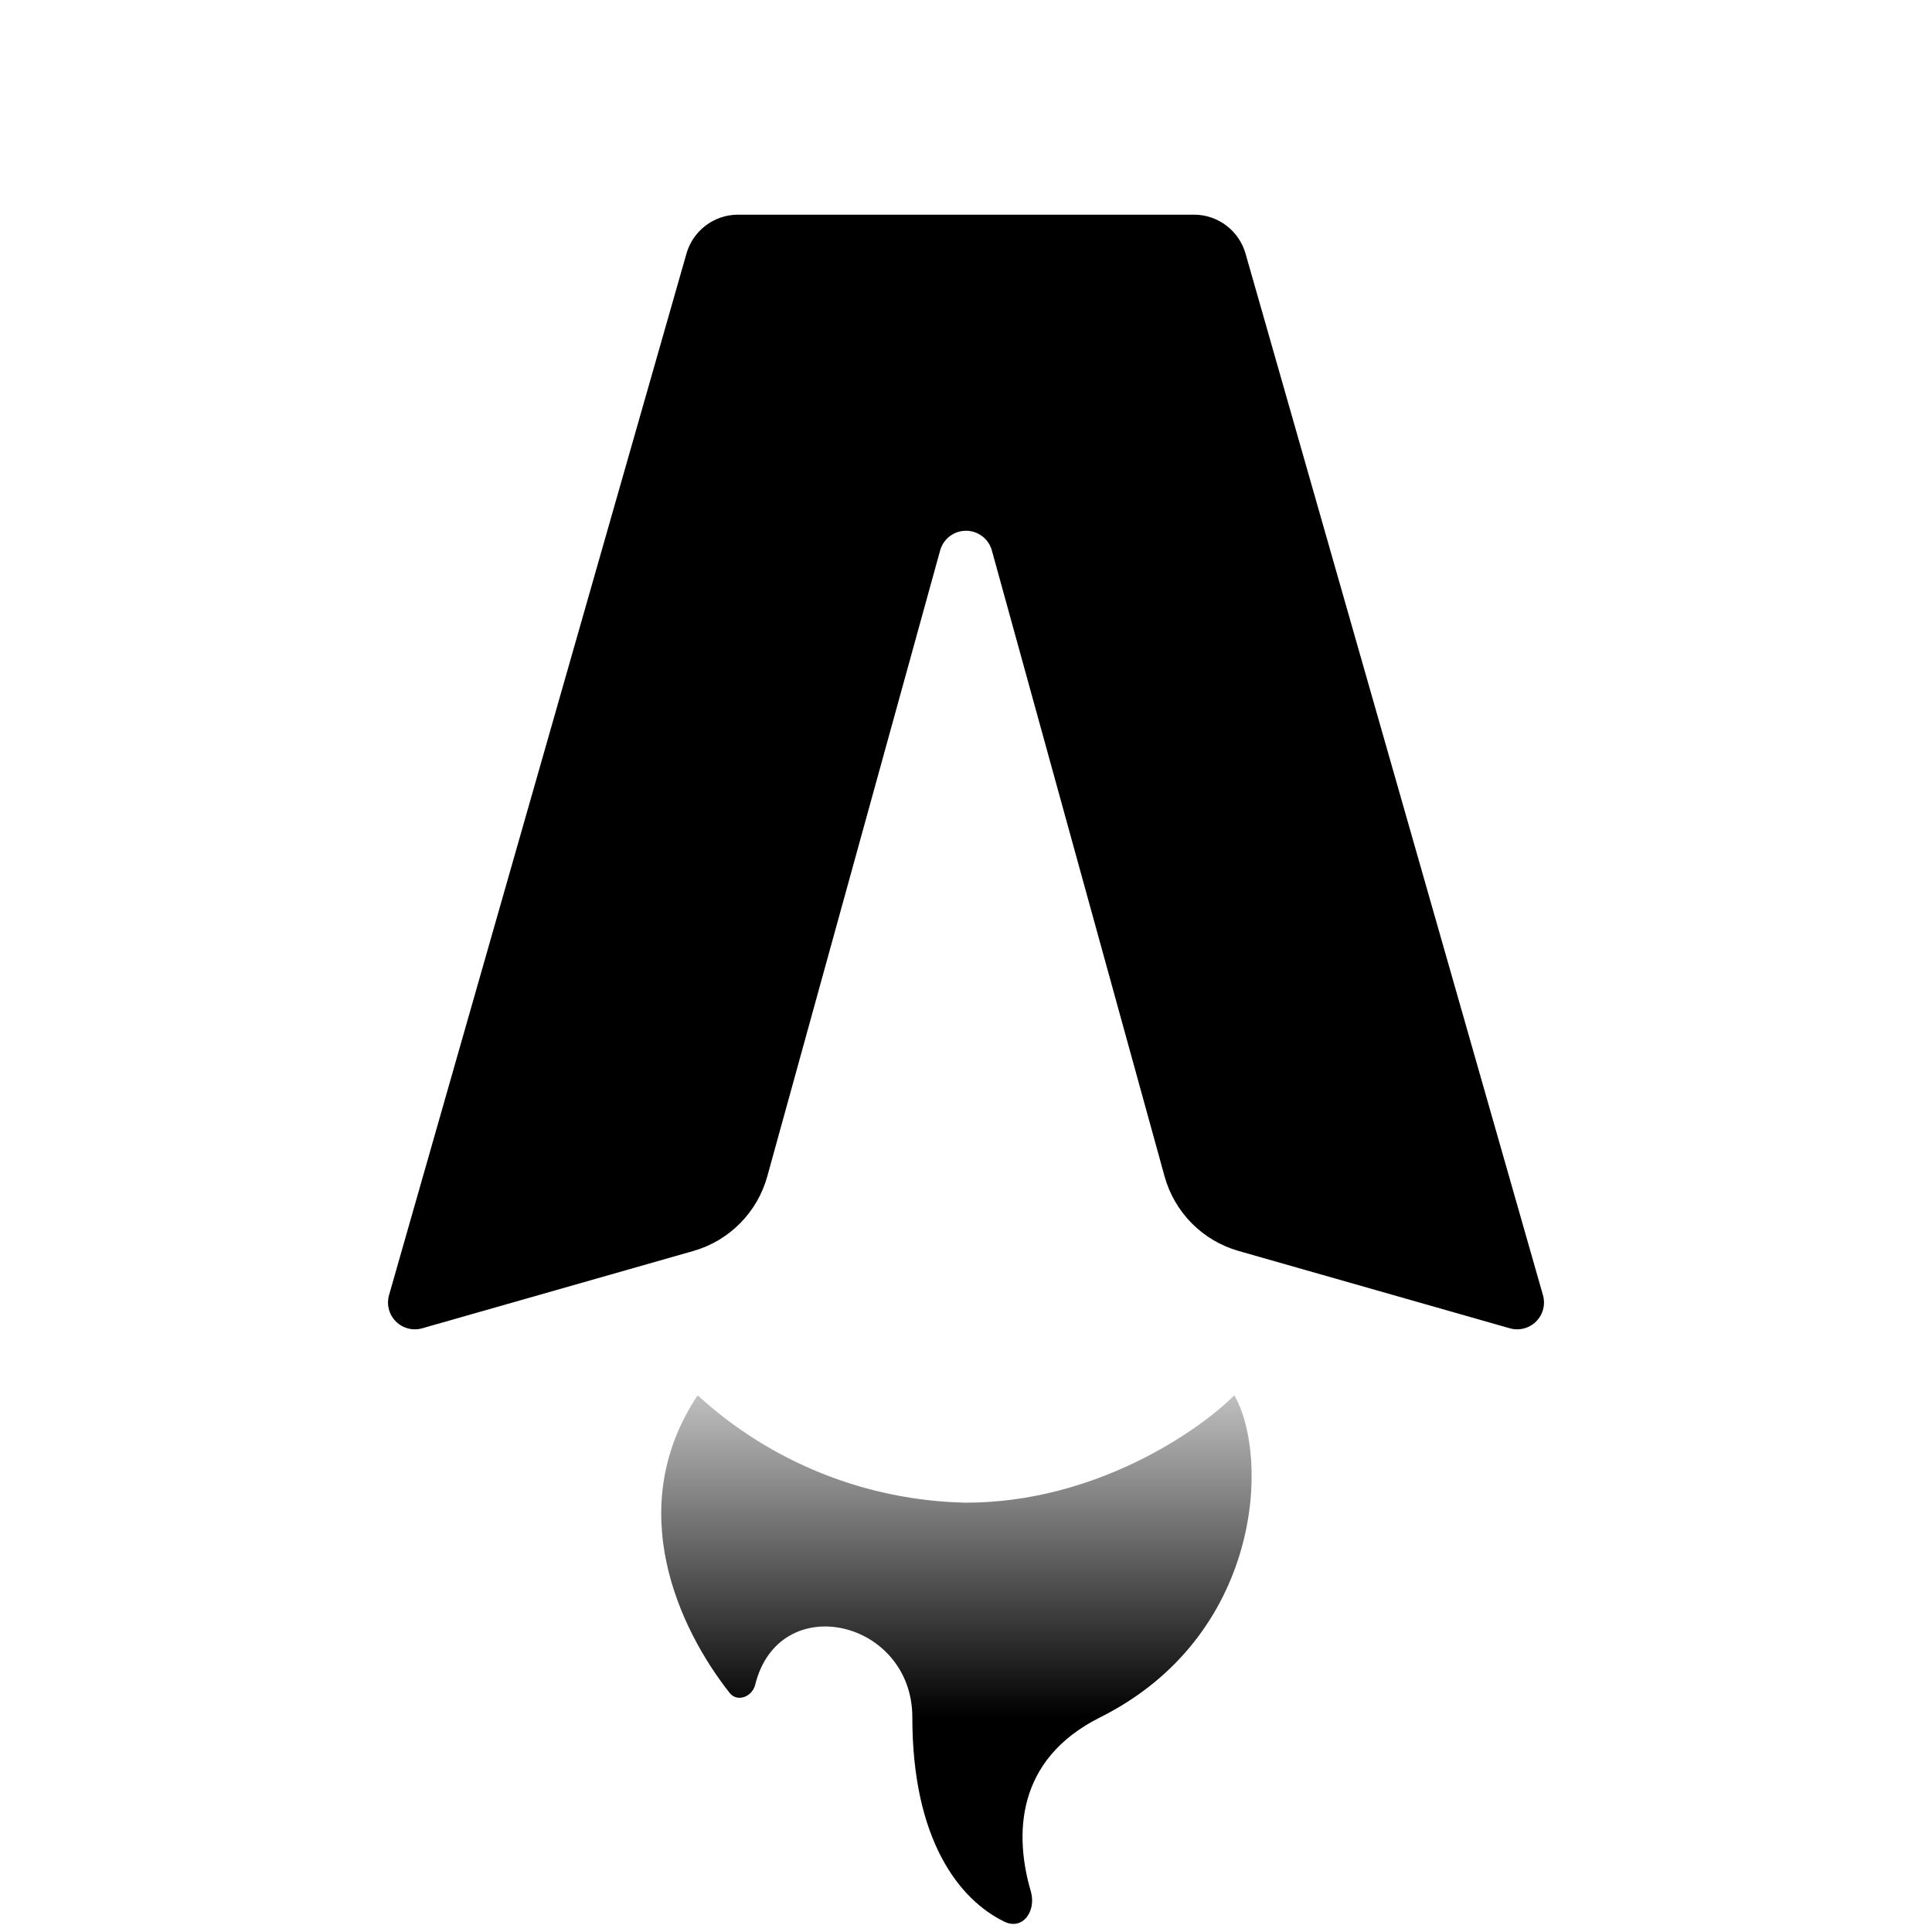
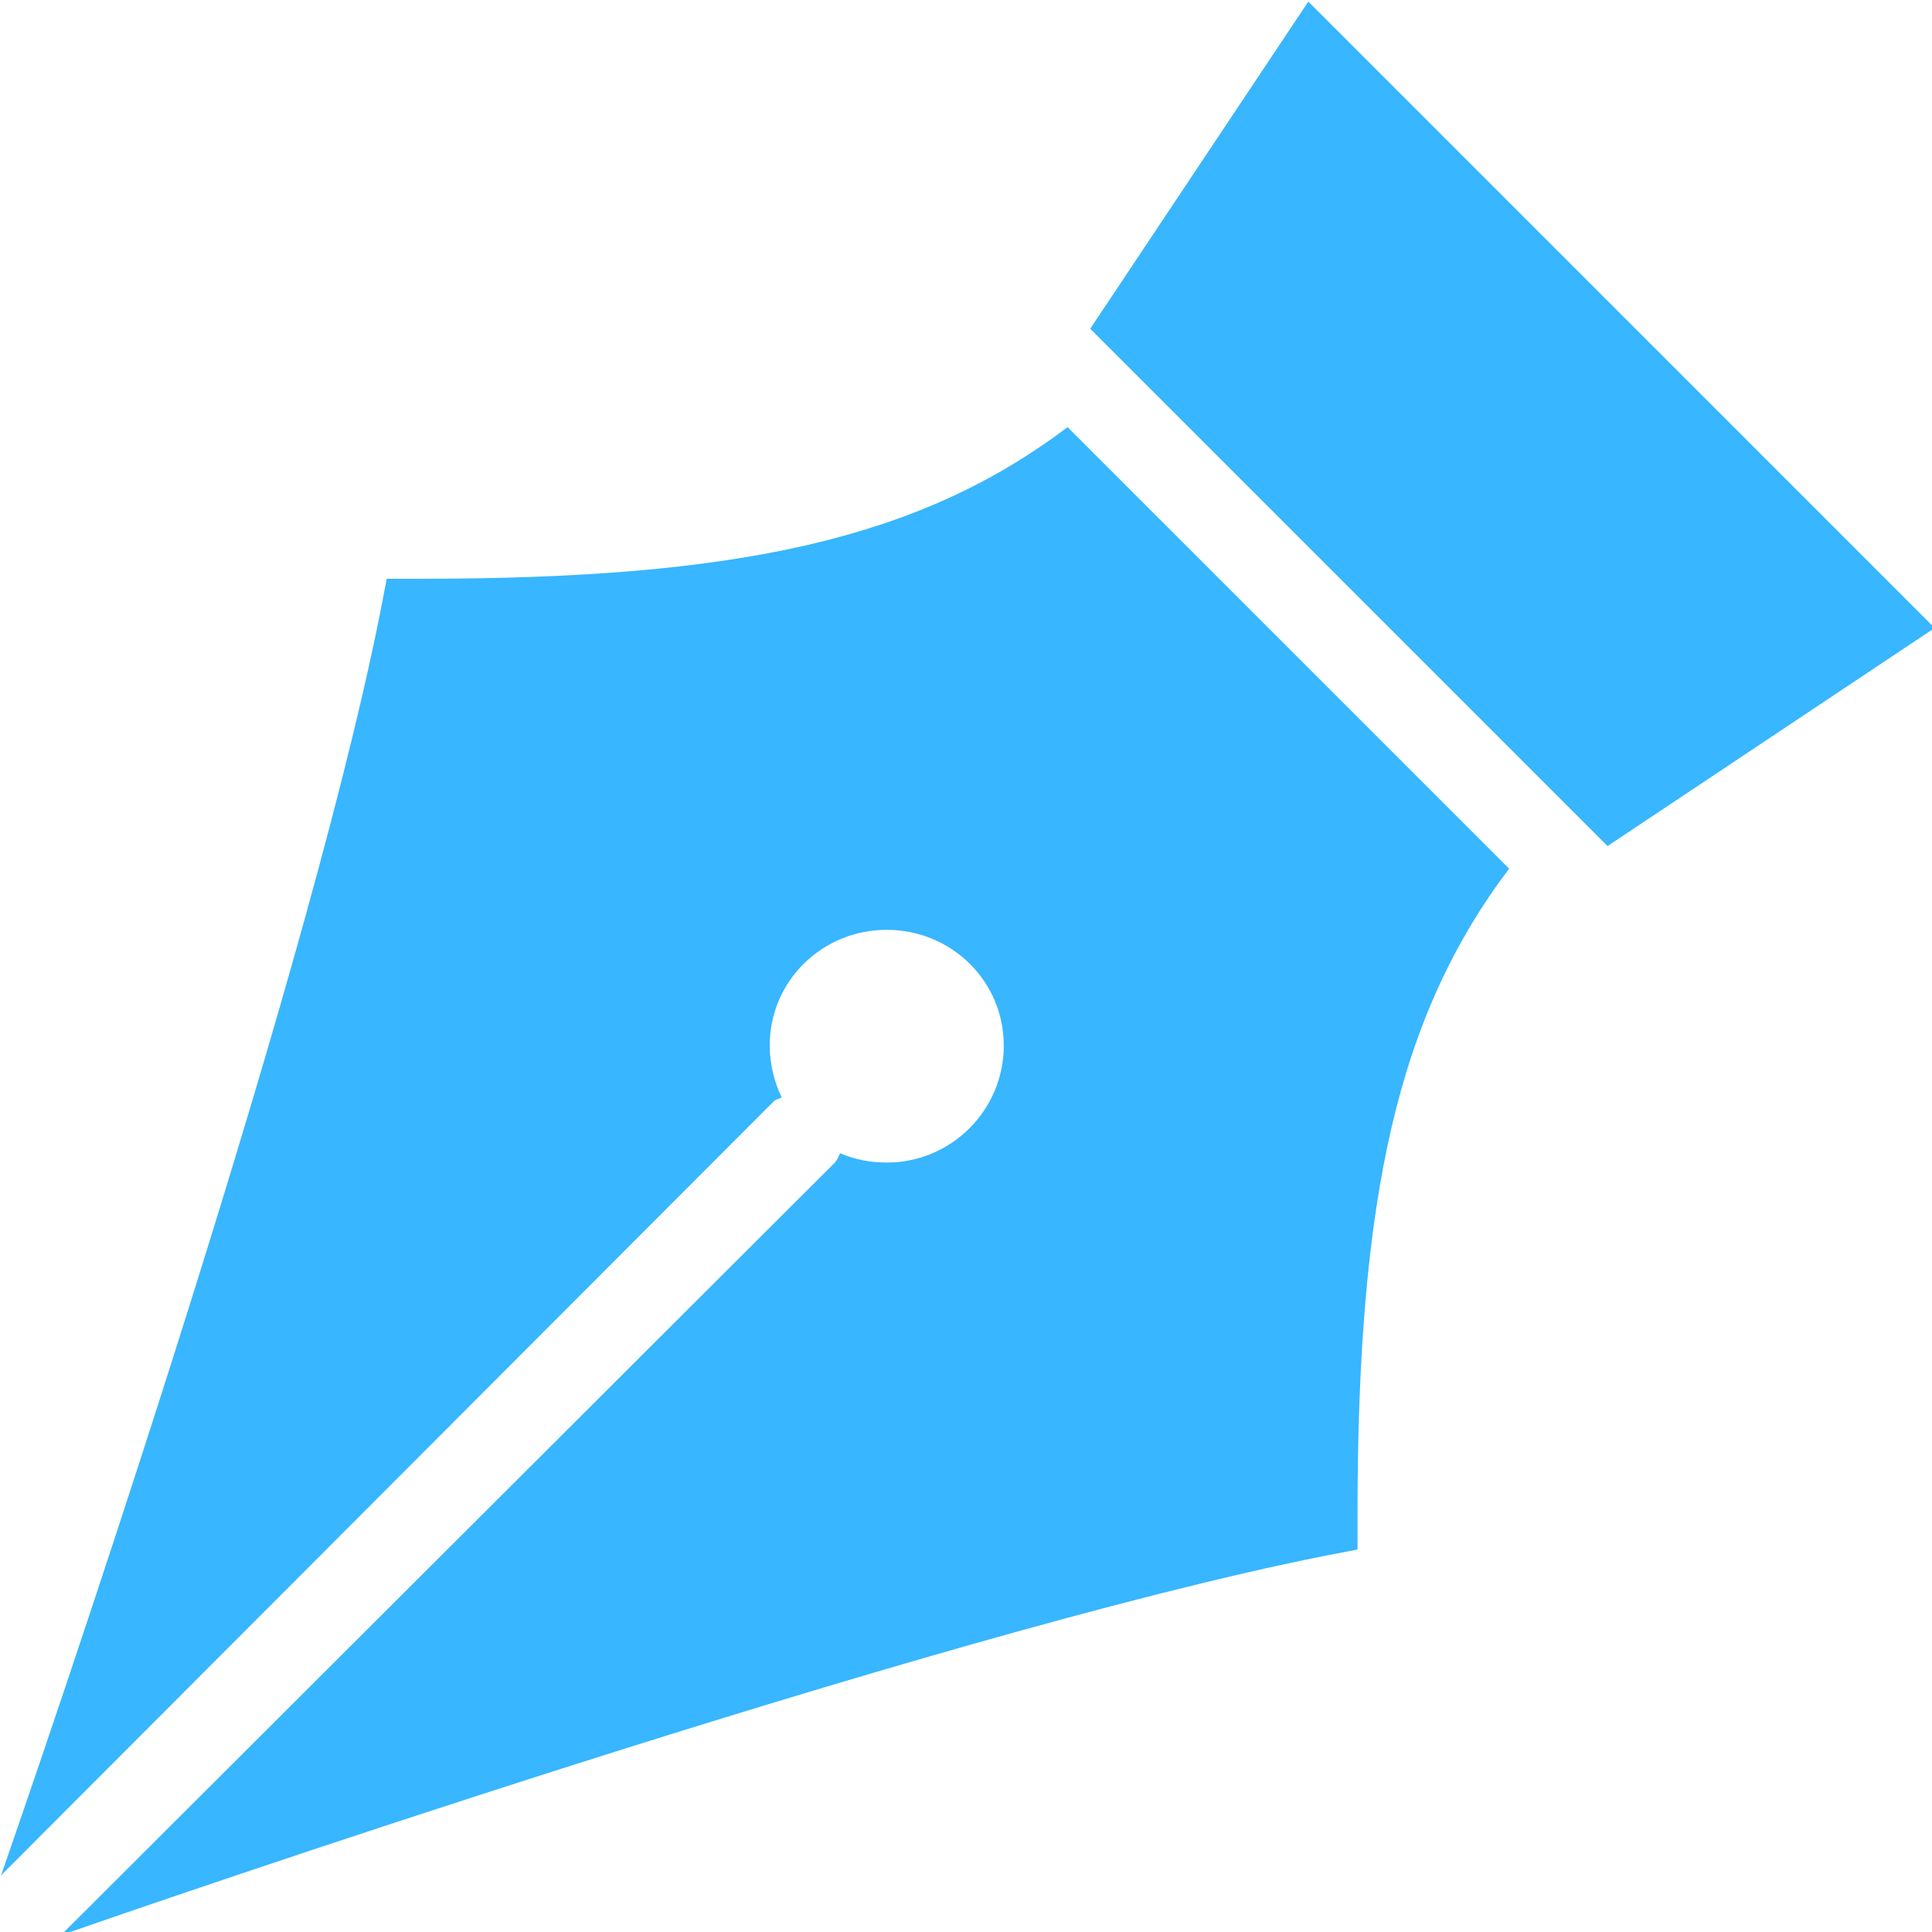
- <svg xmlns="http://www.w3.org/2000/svg" fill="none" viewBox="0 0 36 36">
-   <path fill="#000" d="M22.25 4h-8.5a1 1 0 0 0-.96.73l-5.54 19.4a.5.5 0 0 0 .62.62l5.05-1.44a2 2 0 0 0 1.38-1.4l3.22-11.66a.5.5 0 0 1 .96 0l3.22 11.67a2 2 0 0 0 1.38 1.39l5.05 1.44a.5.5 0 0 0 .62-.62l-5.54-19.4a1 1 0 0 0-.96-.73Z" />
-   <path fill="url(#gradient)" d="M18 28a7.63 7.63 0 0 1-5-2c-1.4 2.1-.35 4.35.6 5.55.14.17.41.07.47-.15.44-1.8 2.93-1.22 2.93.6 0 2.28.87 3.4 1.72 3.81.34.16.59-.2.49-.56-.31-1.05-.29-2.46 1.29-3.25 3-1.5 3.17-4.83 2.5-6-.67.67-2.6 2-5 2Z" />
-   <defs>
-     <linearGradient id="gradient" x1="16" x2="16" y1="32" y2="24" gradientUnits="userSpaceOnUse">
-       <stop stop-color="#000" />
-       <stop offset="1" stop-color="#000" stop-opacity="0" />
-     </linearGradient>
-   </defs>
-   <style>
-     @media (prefers-color-scheme:dark){:root{filter:invert(100%)}}
-   </style>
+ <svg xmlns="http://www.w3.org/2000/svg" width="500" zoomAndPan="magnify" viewBox="0 0 375 375" height="500" preserveAspectRatio="xMidYMid meet" version="1.0">
+   <path fill="#38b6ff" d="M 253.941 0.309 L 211.609 63.809 L 312.02 164.219 L 375.516 121.887 Z M 207.219 82.91 C 178.508 104.566 143.582 112.336 81.773 112.336 L 75.062 112.336 L 73.77 119.047 C 58.449 195.691 6.352 346.328 0.207 364.004 L 150.176 213.777 C 150.605 213.348 151.238 213.316 151.723 213.004 C 150.27 210.012 149.402 206.48 149.402 202.938 C 149.402 190.406 159.586 180.48 172.117 180.48 C 184.645 180.48 194.832 190.406 194.832 202.938 C 194.832 215.473 184.656 225.652 172.117 225.652 C 168.91 225.652 165.84 225.051 163.082 223.844 C 162.734 224.422 162.543 225.156 162.051 225.652 L 11.82 375.621 C 29.441 369.5 180.129 317.387 256.781 302.055 L 263.492 300.766 L 263.492 294.055 C 263.492 232.242 271.25 197.316 292.918 168.605 Z M 207.219 82.91 " fill-opacity="1" fill-rule="nonzero" />
</svg>
